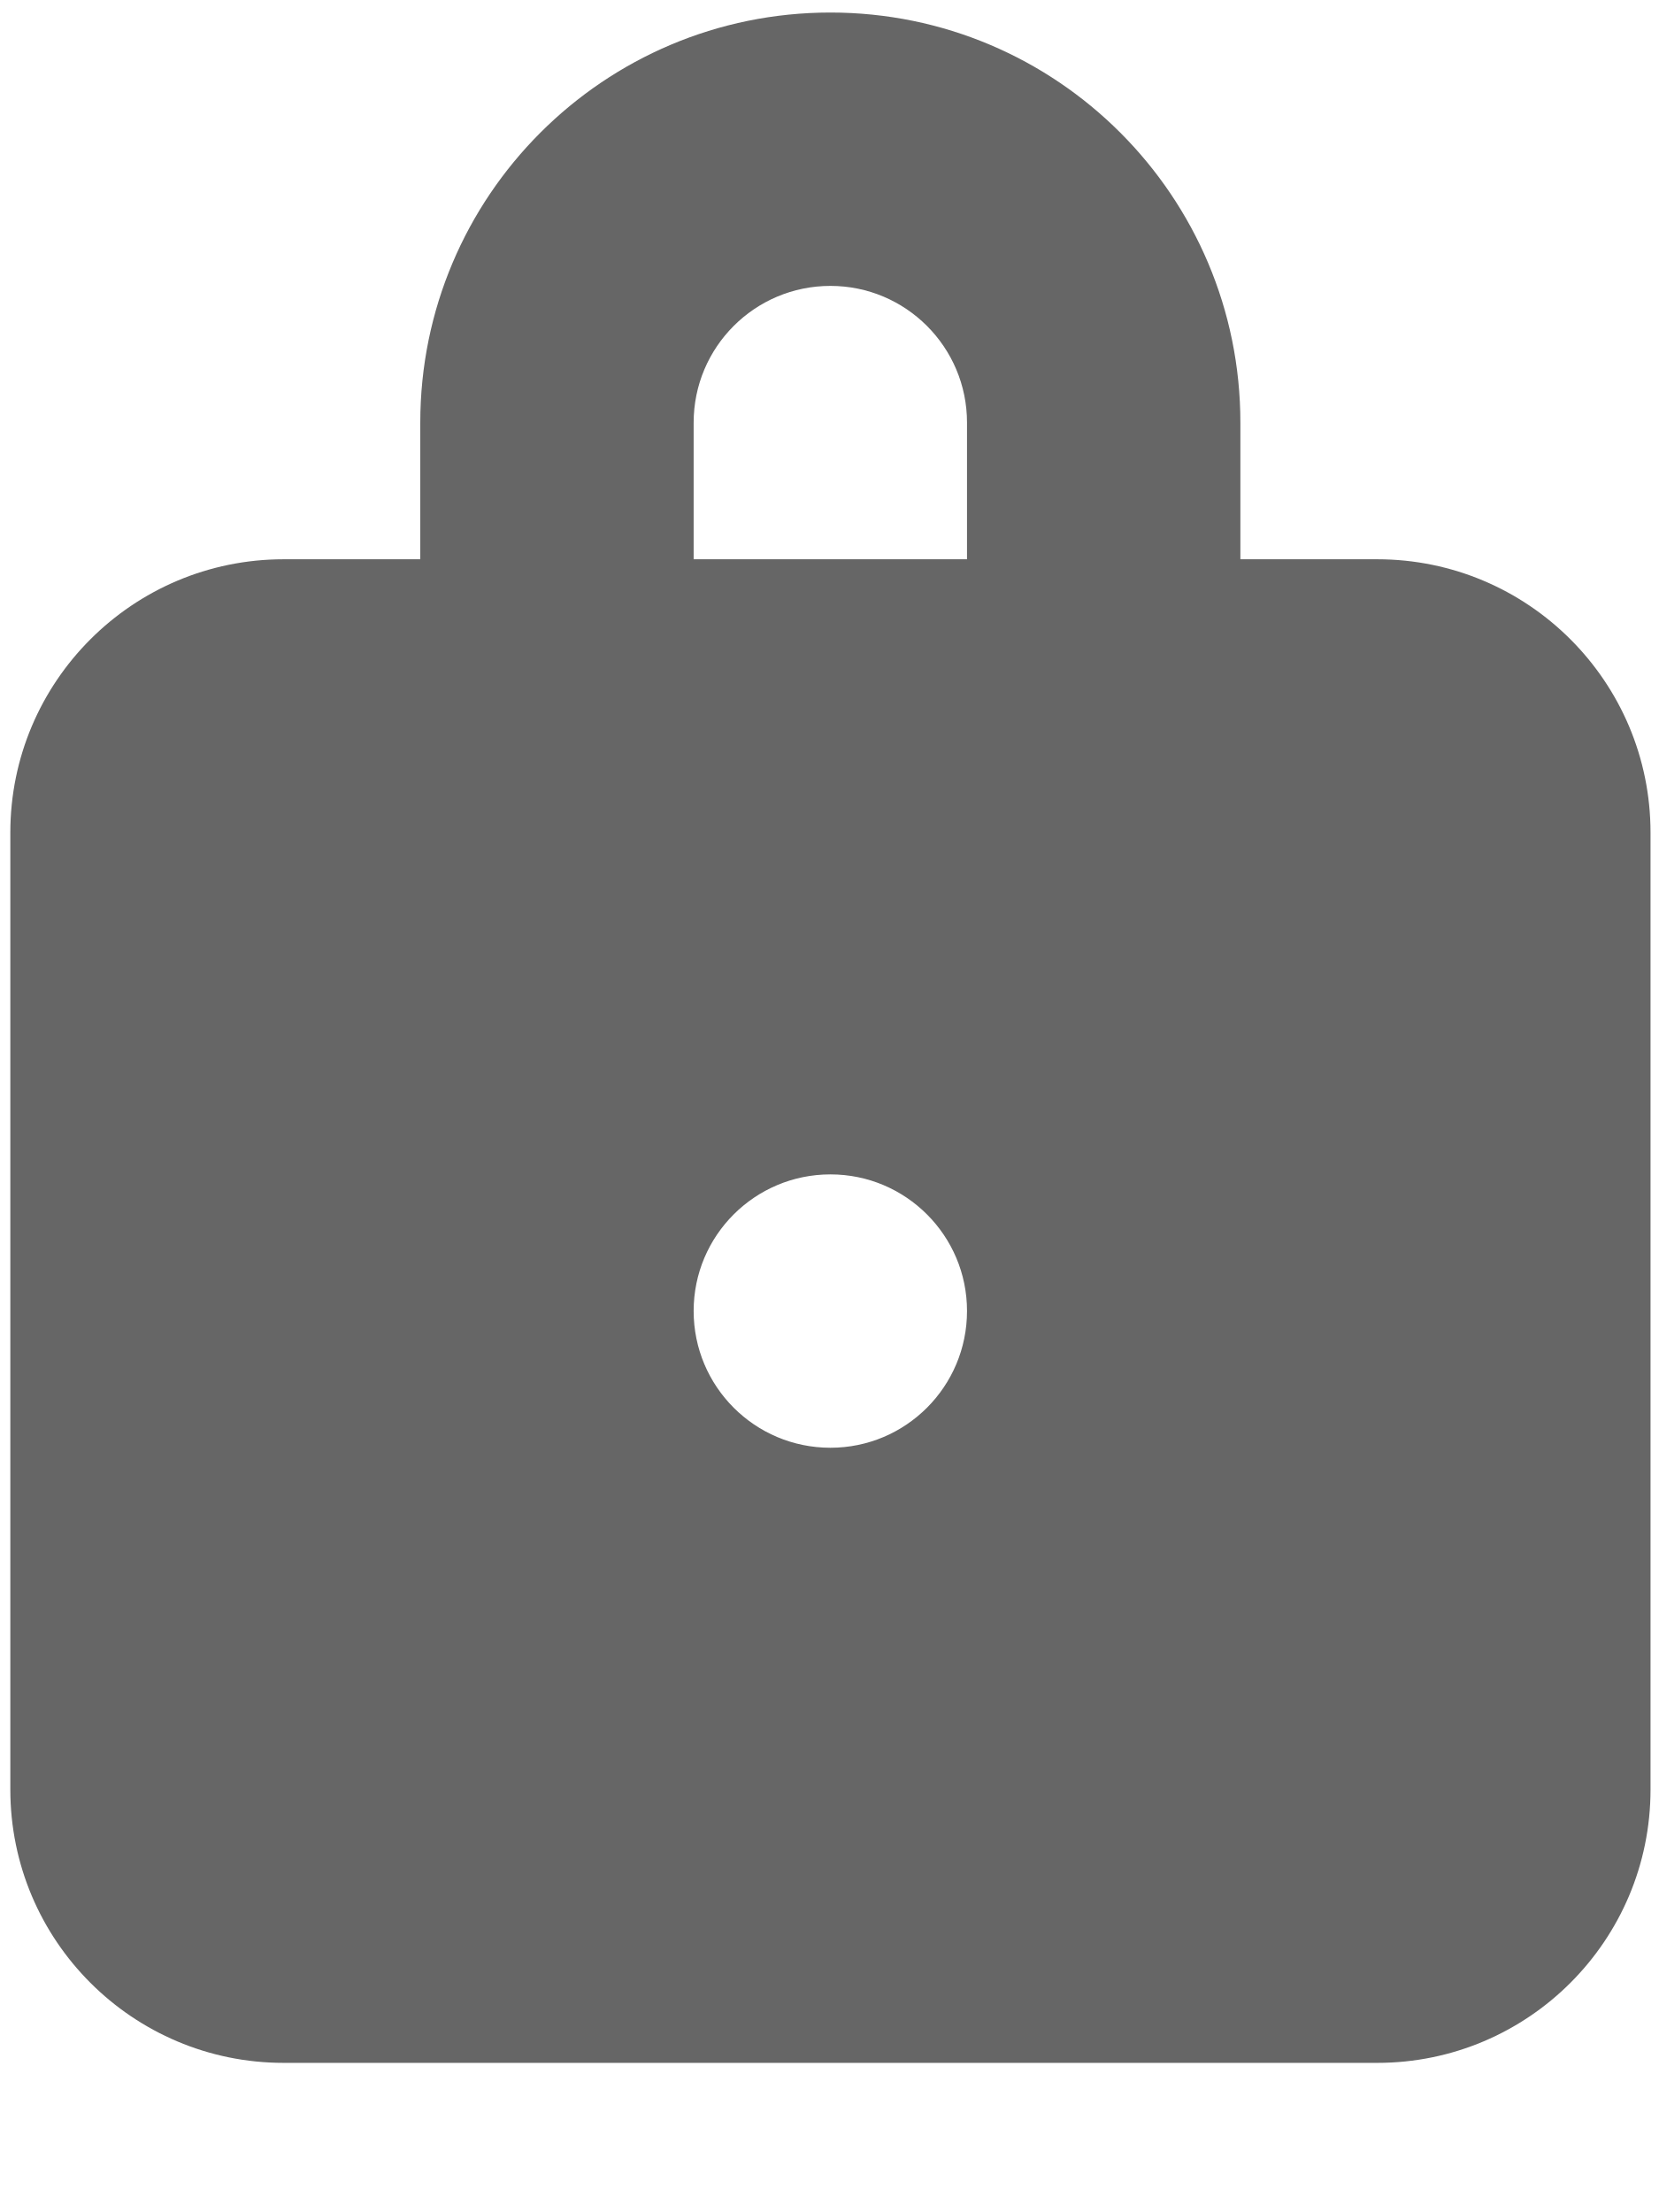
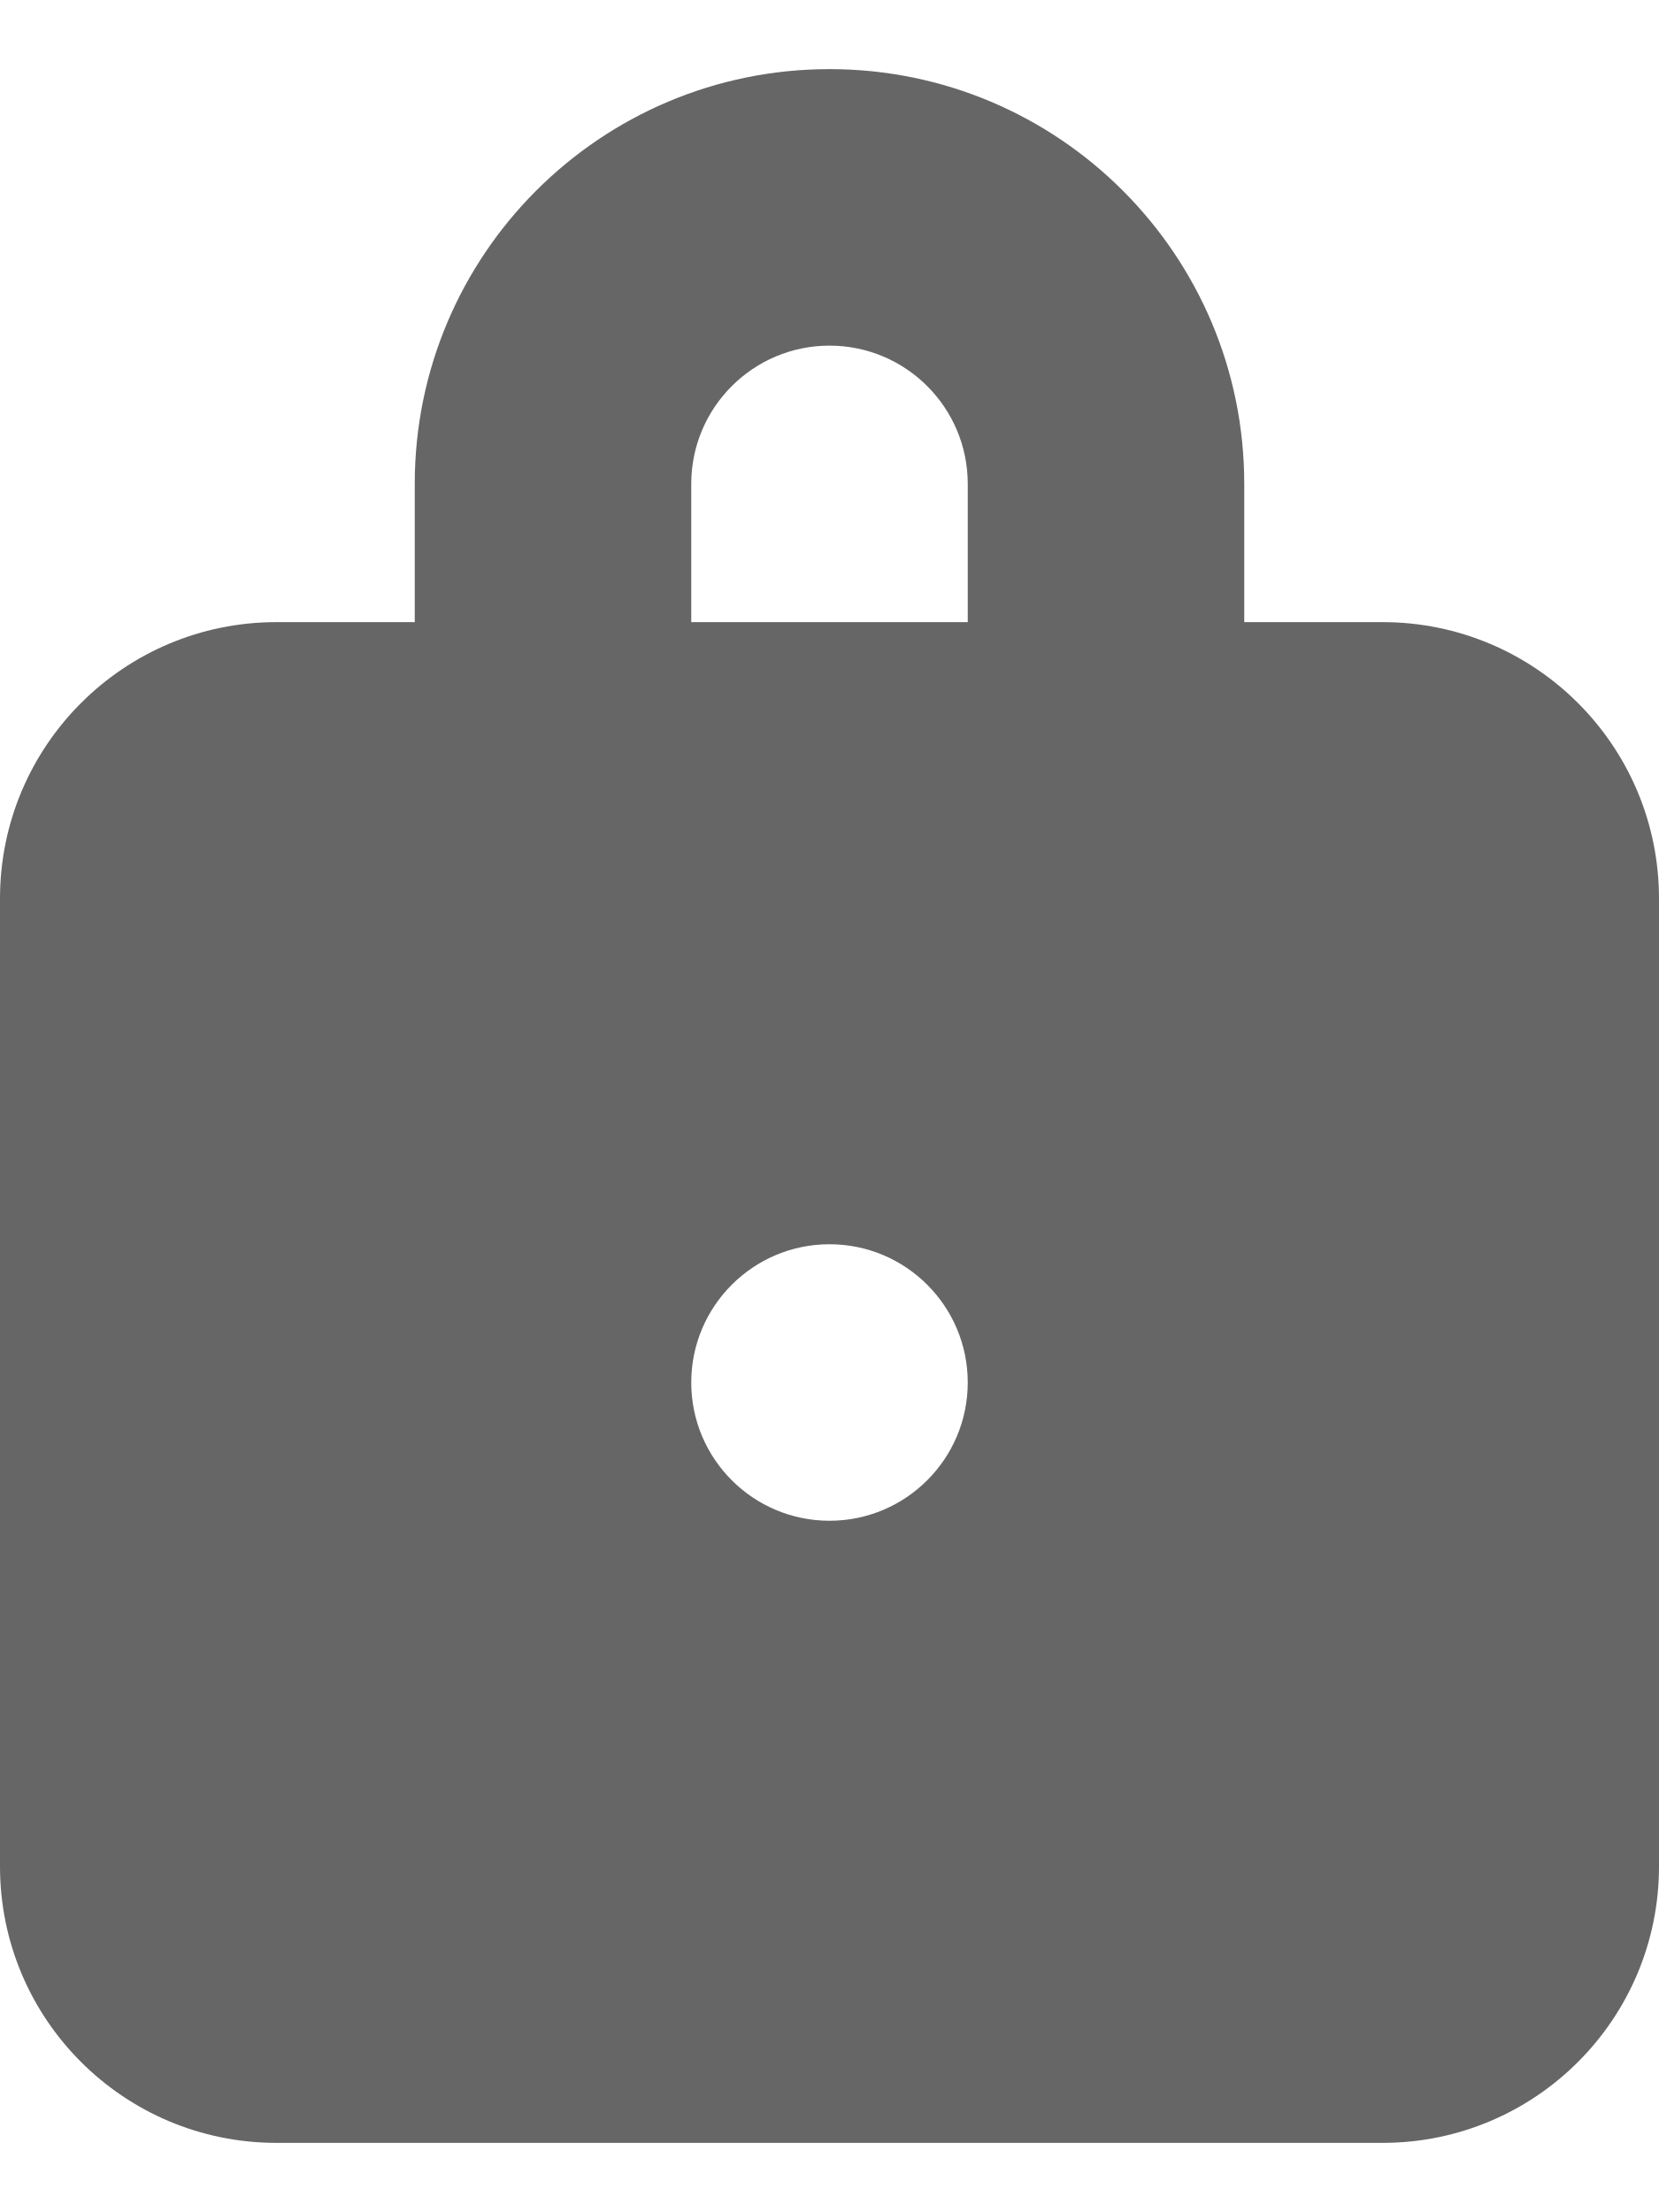
- <svg xmlns="http://www.w3.org/2000/svg" width="9" height="12" viewBox="0 0 9 12" fill="none">
-   <path d="M4.505 0.068C5.733 0.068 6.729 1.064 6.729 2.293V3.034H7.471C8.29 3.034 8.954 3.698 8.954 4.517V9.708C8.954 10.527 8.29 11.191 7.471 11.191H1.539C0.72 11.191 0.056 10.527 0.056 9.708V4.517C0.056 3.698 0.72 3.034 1.539 3.034H2.28V2.293C2.28 1.064 3.276 0.068 4.505 0.068ZM4.505 6.371C4.095 6.371 3.763 6.703 3.763 7.112C3.763 7.522 4.095 7.854 4.505 7.854C4.914 7.854 5.246 7.522 5.246 7.112C5.246 6.703 4.914 6.371 4.505 6.371ZM4.505 1.551C4.095 1.551 3.763 1.883 3.763 2.293V3.034H5.246V2.293C5.246 1.883 4.914 1.551 4.505 1.551Z" fill="#666666" />
+ <svg xmlns="http://www.w3.org/2000/svg" width="12" height="16" viewBox="0 0 12 16" fill="none">
+   <path d="M6 0.5C7.657 0.5 9 1.843 9 3.5V4.5H10C11.105 4.5 12 5.395 12 6.5V13.5C12 14.605 11.105 15.5 10 15.5H2C0.895 15.5 0 14.605 0 13.5V6.5C0 5.395 0.895 4.5 2 4.5H3V3.5C3 1.843 4.343 0.5 6 0.5ZM6 9C5.448 9 5 9.448 5 10C5 10.552 5.448 11 6 11C6.552 11 7 10.552 7 10C7 9.448 6.552 9 6 9ZM6 2.5C5.448 2.5 5 2.948 5 3.5V4.5H7V3.5C7 2.948 6.552 2.5 6 2.5Z" fill="#666666" />
</svg>
